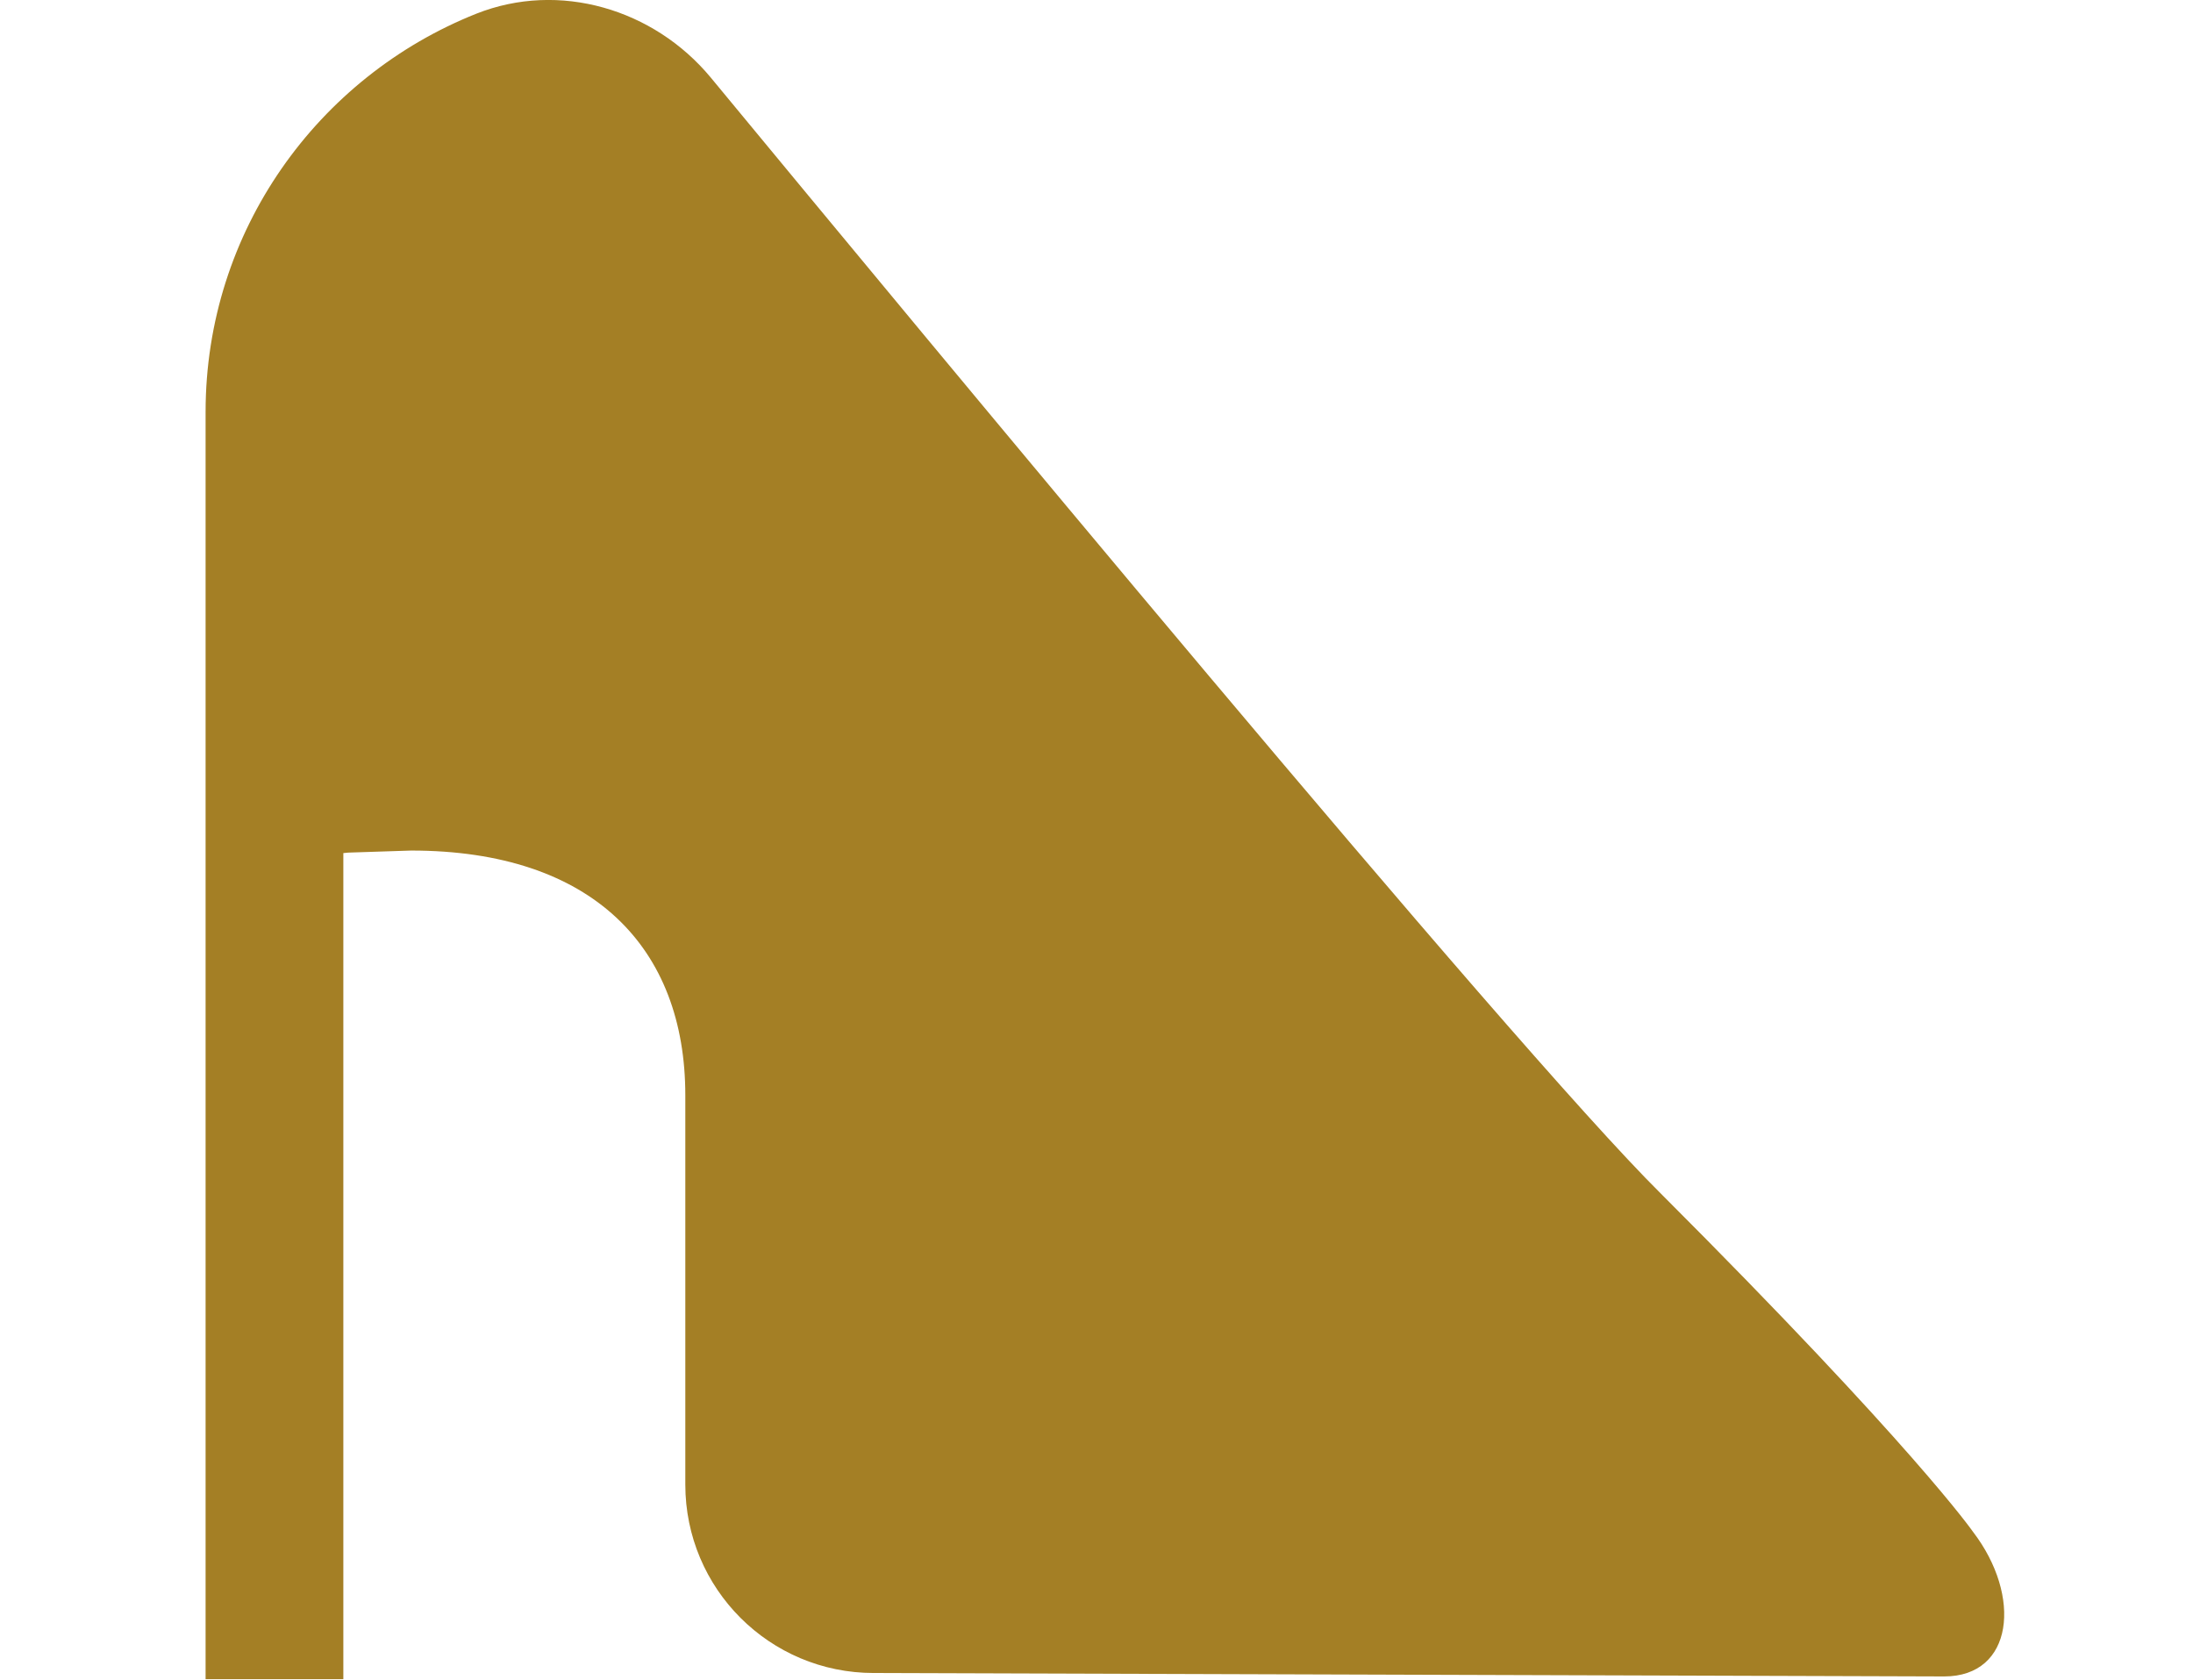
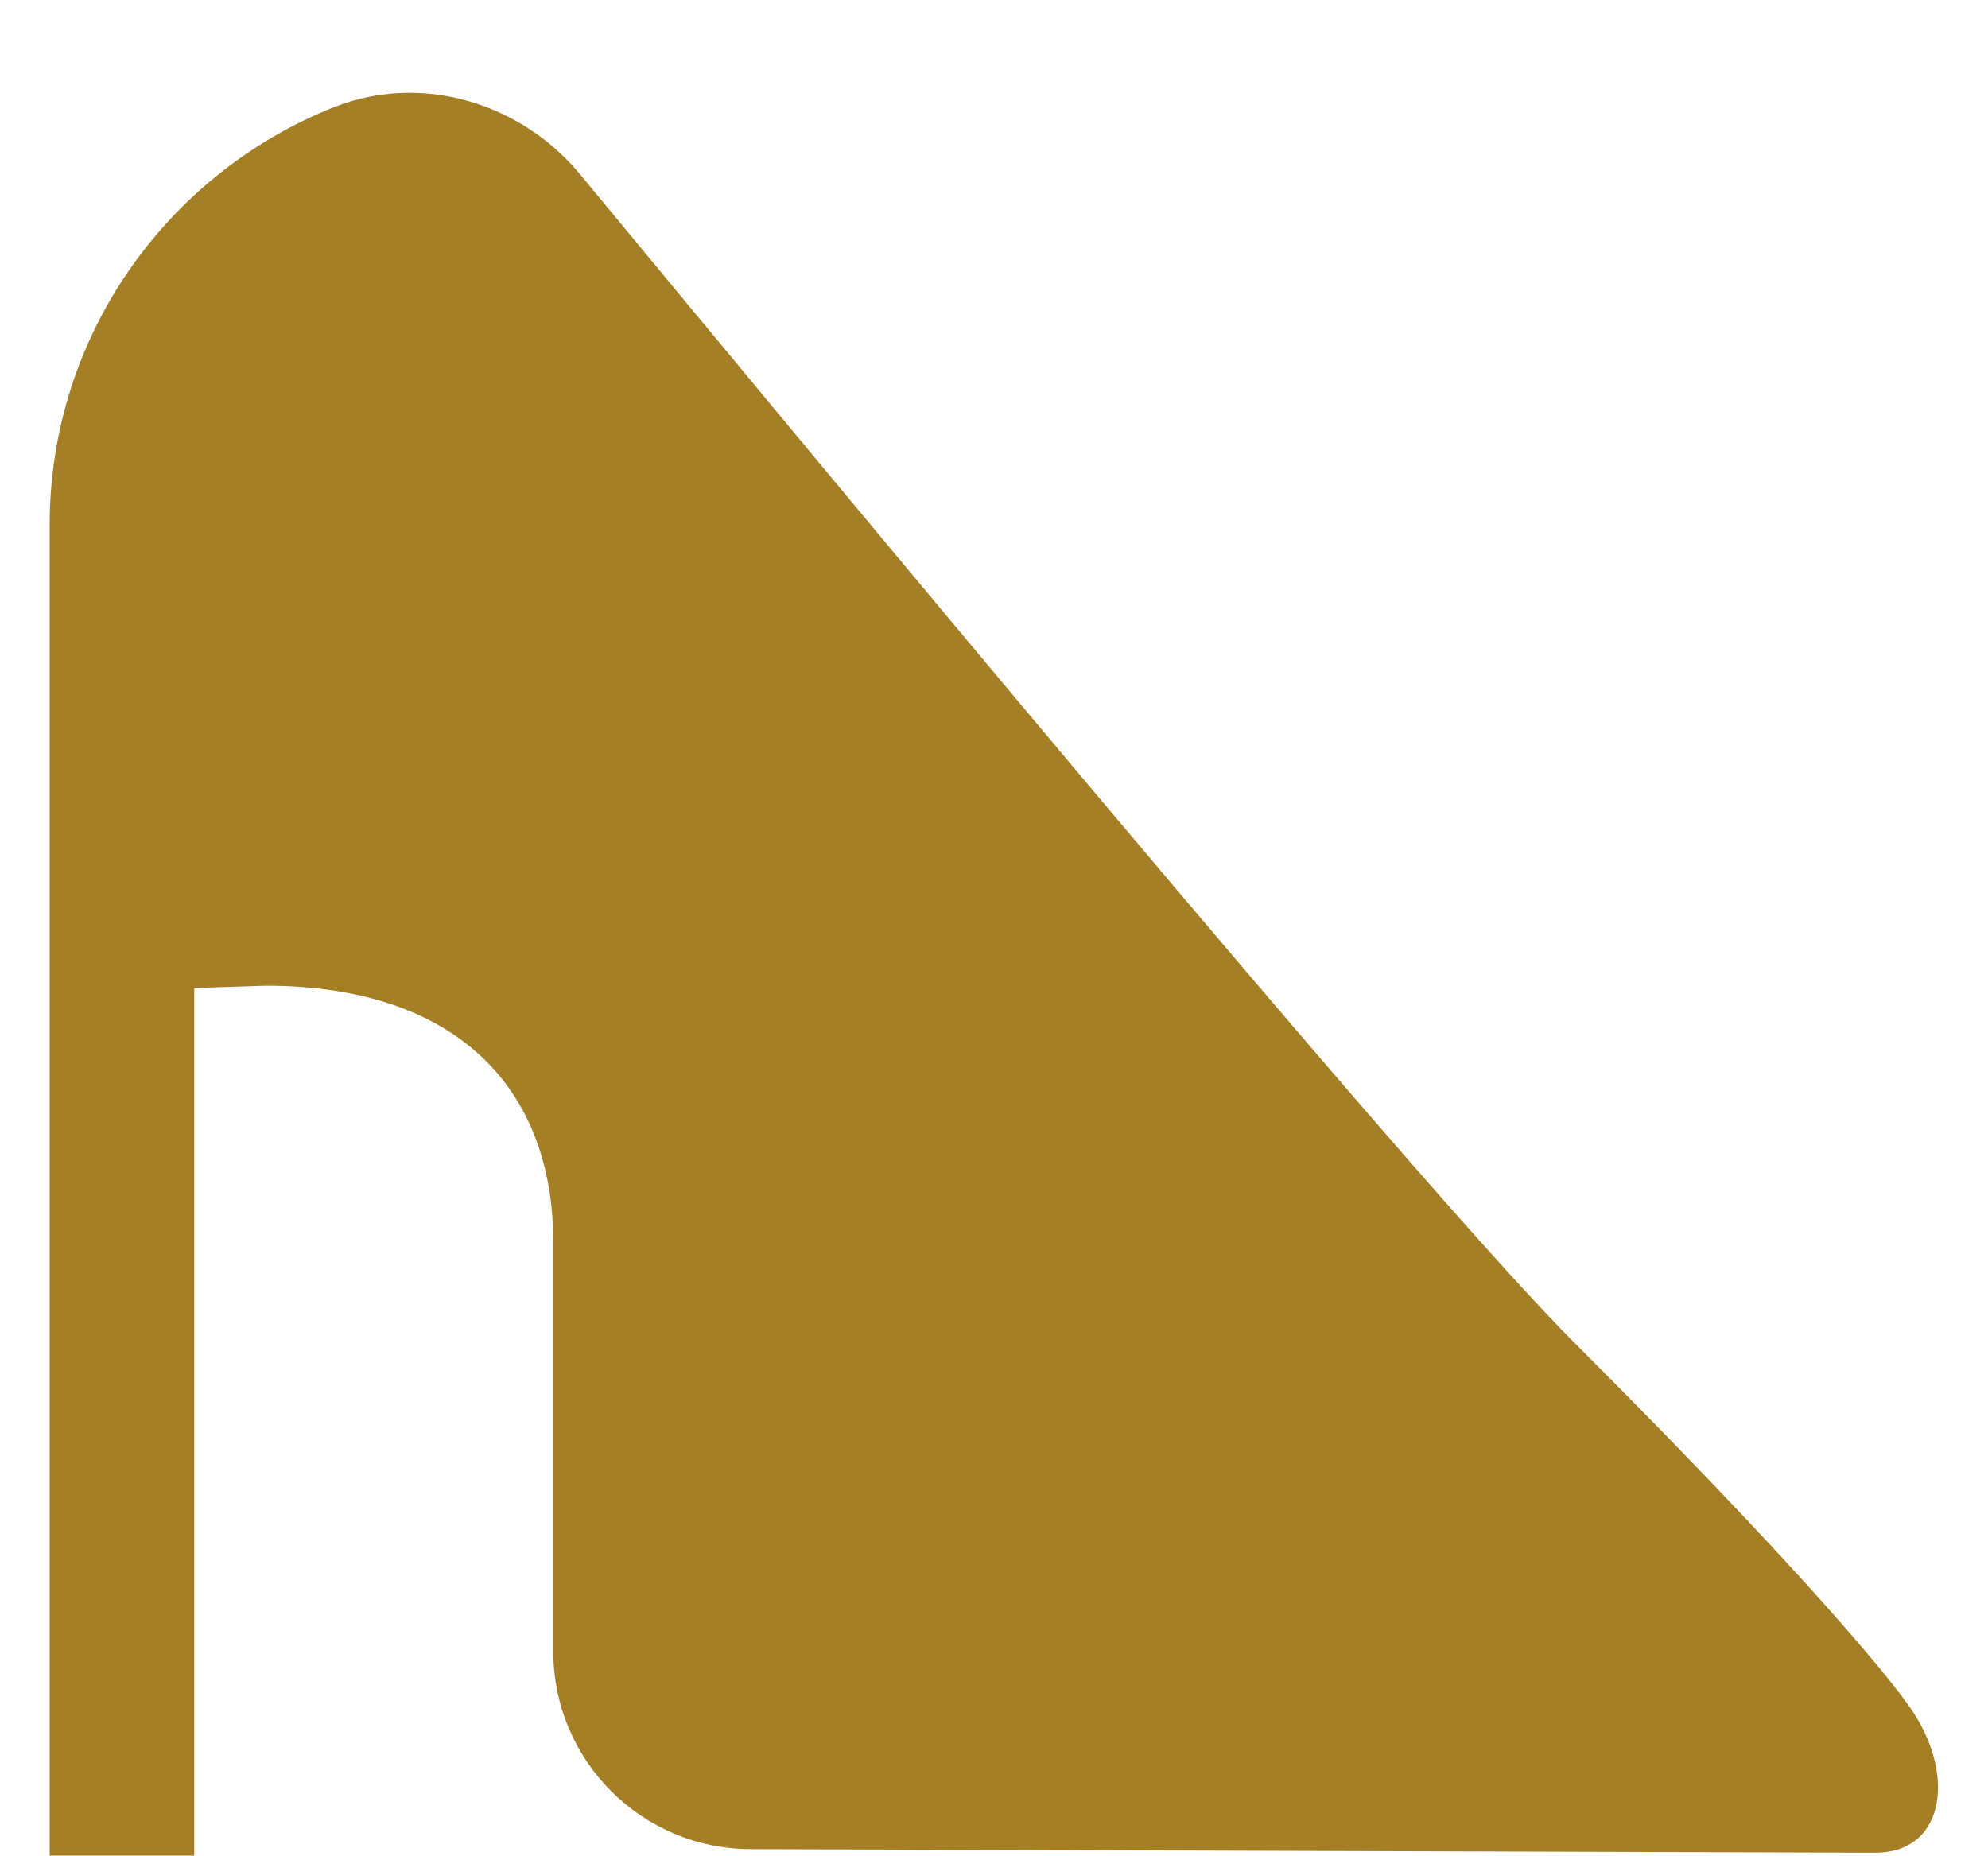
- <svg xmlns="http://www.w3.org/2000/svg" width="32" height="24.5" viewBox="0 4 32 24.5">
+ <svg xmlns="http://www.w3.org/2000/svg" width="27.63" height="25.79" viewBox="2.31 2.71 27.63 25.79">
  <path fill="#A47F25" d="M10 19.98c0-2.15-1.35-3.57-4-3.57l-.92.03l-.07.007V28.5H3V10.01C3 7.37 4.64 5.12 6.95 4.2c1.21-.48 2.59-.07 3.42.93c3.1 3.75 11.66 14.1 13.86 16.28c3.7 3.7 4.56 4.94 4.56 4.94c.72.94.59 2.11-.42 2.11l-15.62-.05c-1.52 0-2.75-1.23-2.75-2.75z" />
</svg>
